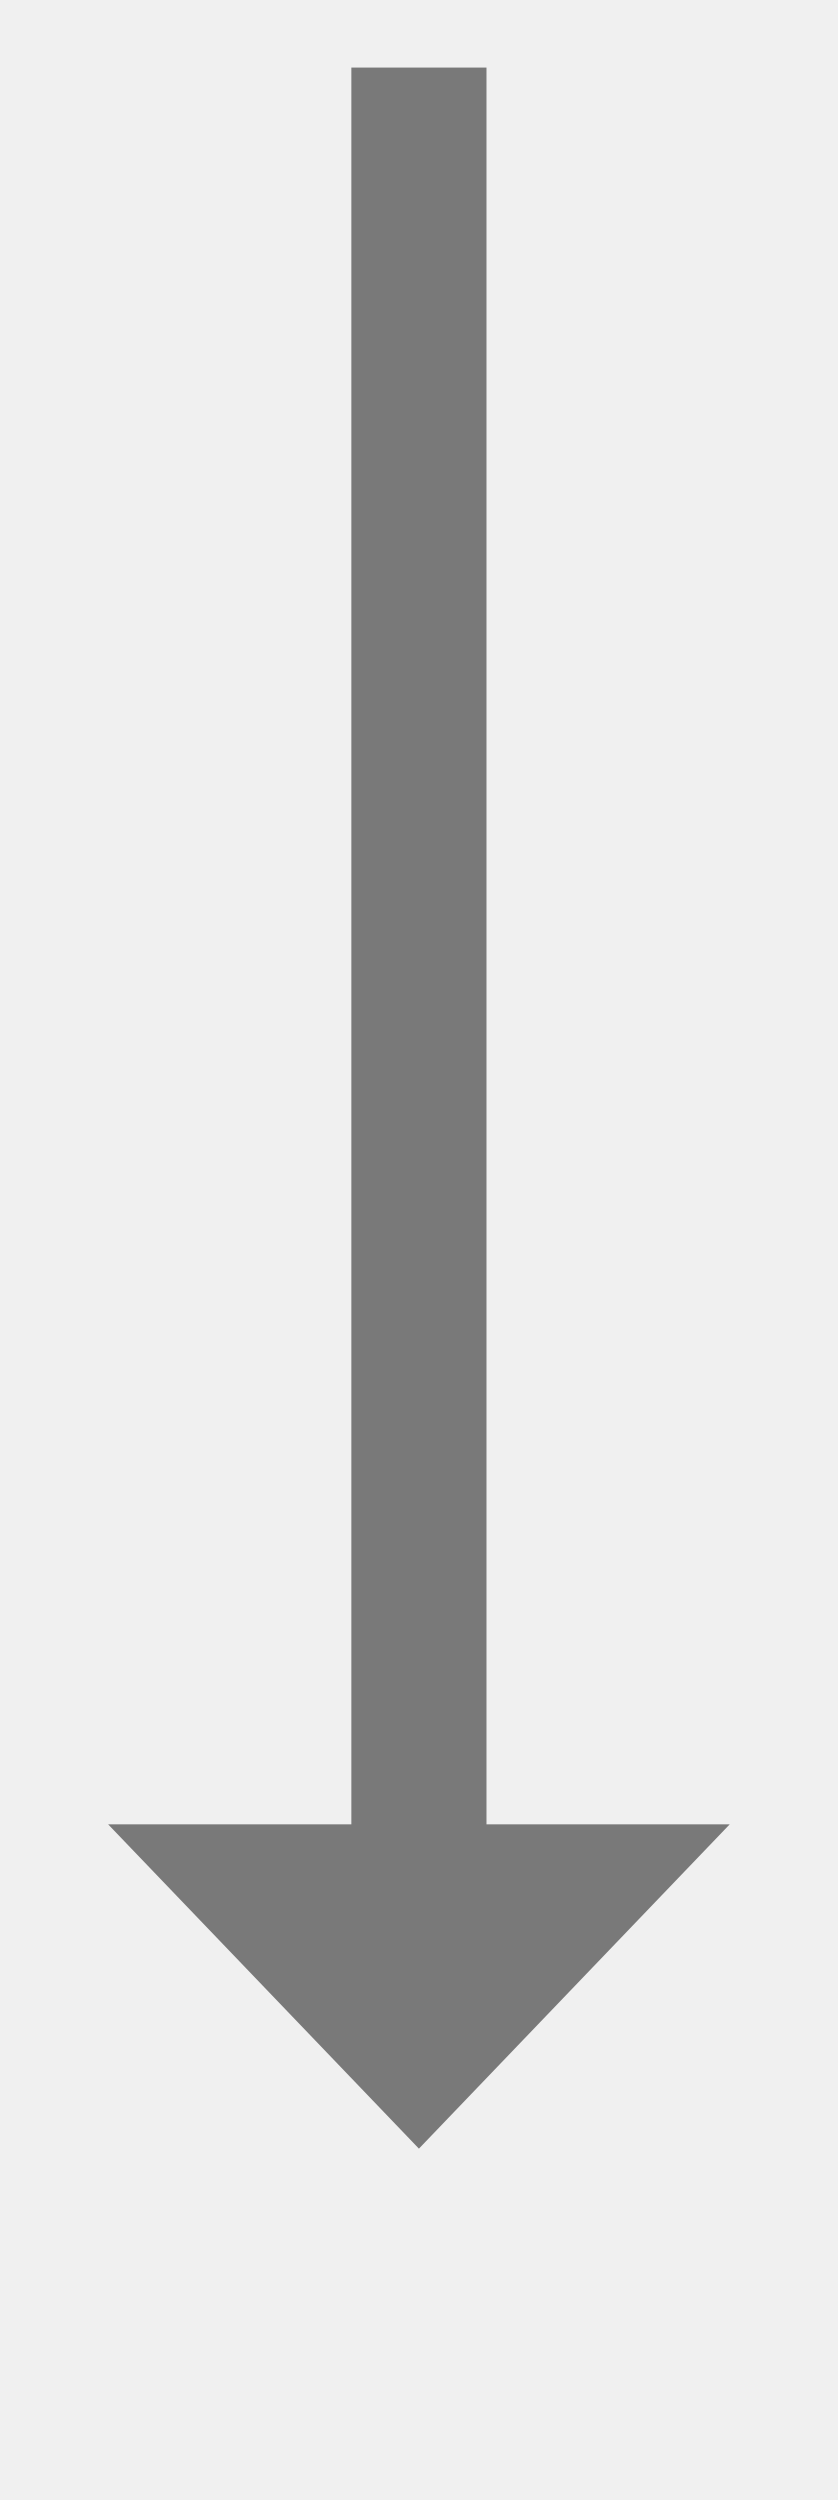
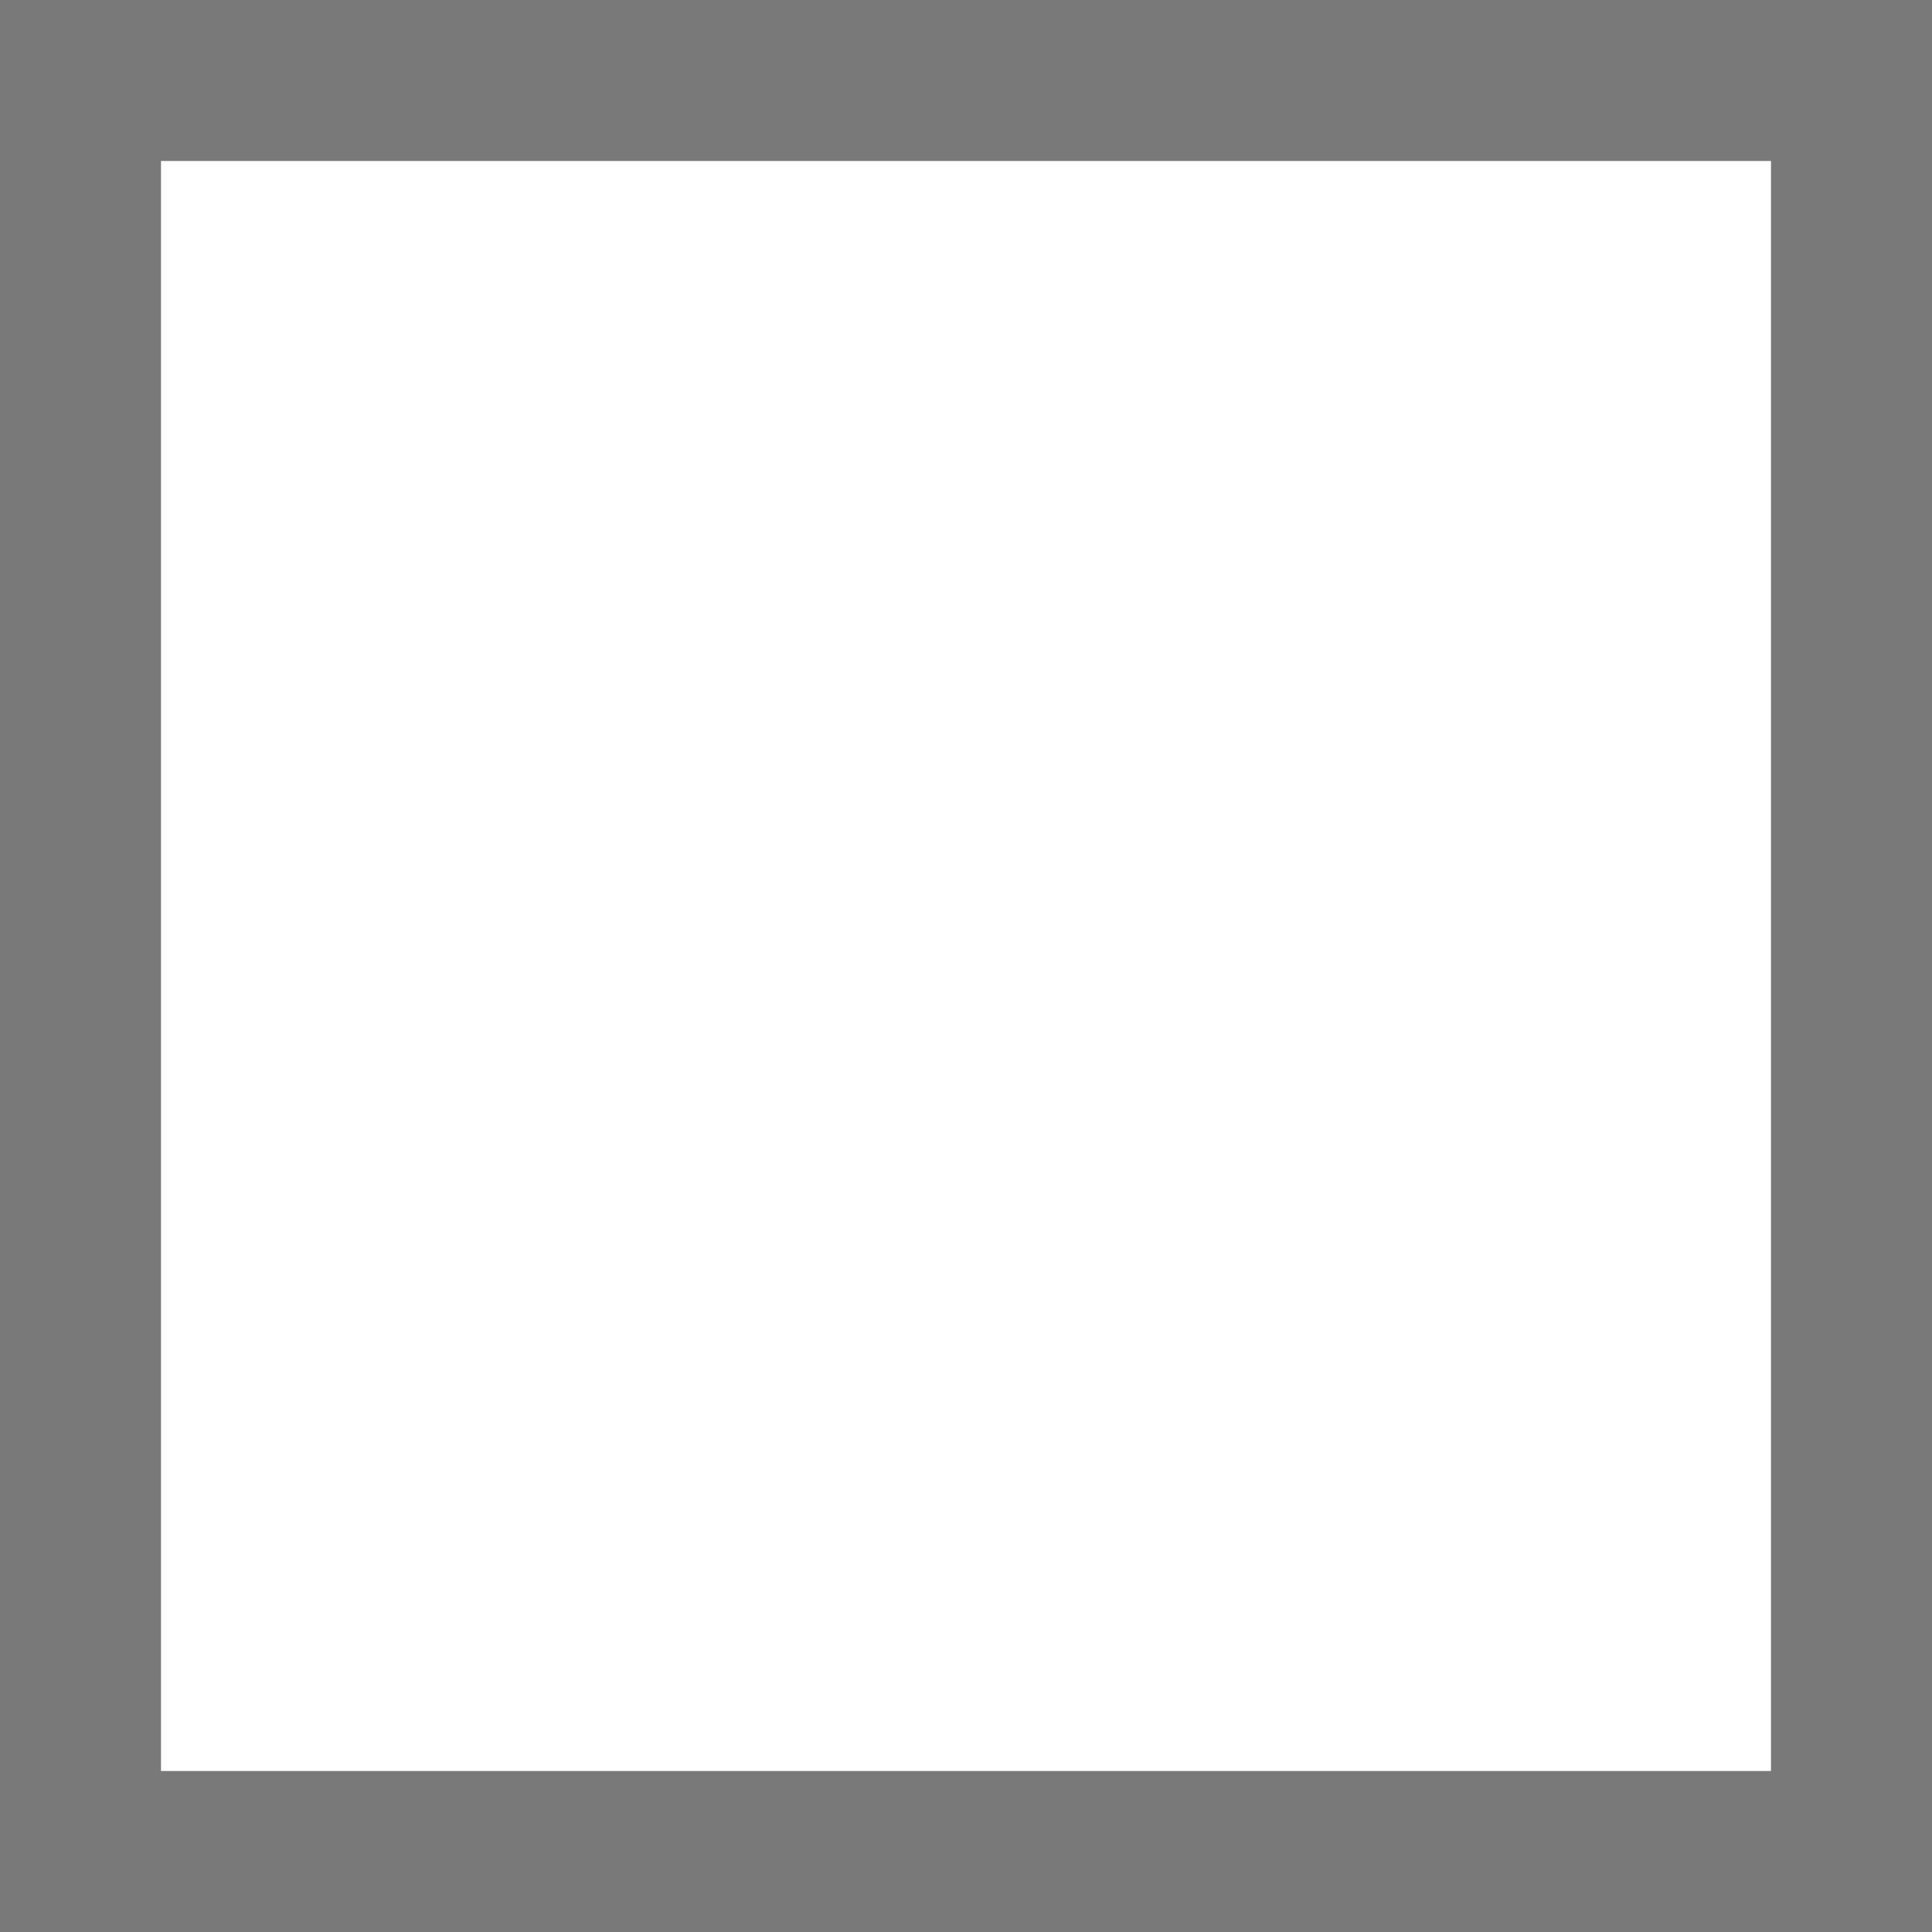
- <svg xmlns="http://www.w3.org/2000/svg" version="1.1" width="31px" height="92.5px">
-   <g transform="matrix(1 0 0 1 -719 -1581.5 )">
-     <path d="M 723 1649  L 734.5 1661  L 746 1649  L 723 1649  Z " fill-rule="nonzero" fill="#797979" stroke="none" />
-     <path d="M 734.5 1584  L 734.5 1652  " stroke-width="5" stroke="#797979" fill="none" />
-   </g>
+ <svg xmlns="http://www.w3.org/2000/svg" version="1.1" width="12px" height="12px" viewBox="497 1221  12 12">
+   <path d="M 497.5 1221.5  L 508.5 1221.5  L 508.5 1232.5  L 497.5 1232.5  L 497.5 1221.5  Z " fill-rule="nonzero" fill="#ffffff" stroke="none" />
+   <path d="M 497.5 1221.5  L 508.5 1221.5  L 508.5 1232.5  L 497.5 1232.5  L 497.5 1221.5  Z " stroke-width="1" stroke="#797979" fill="none" />
</svg>
